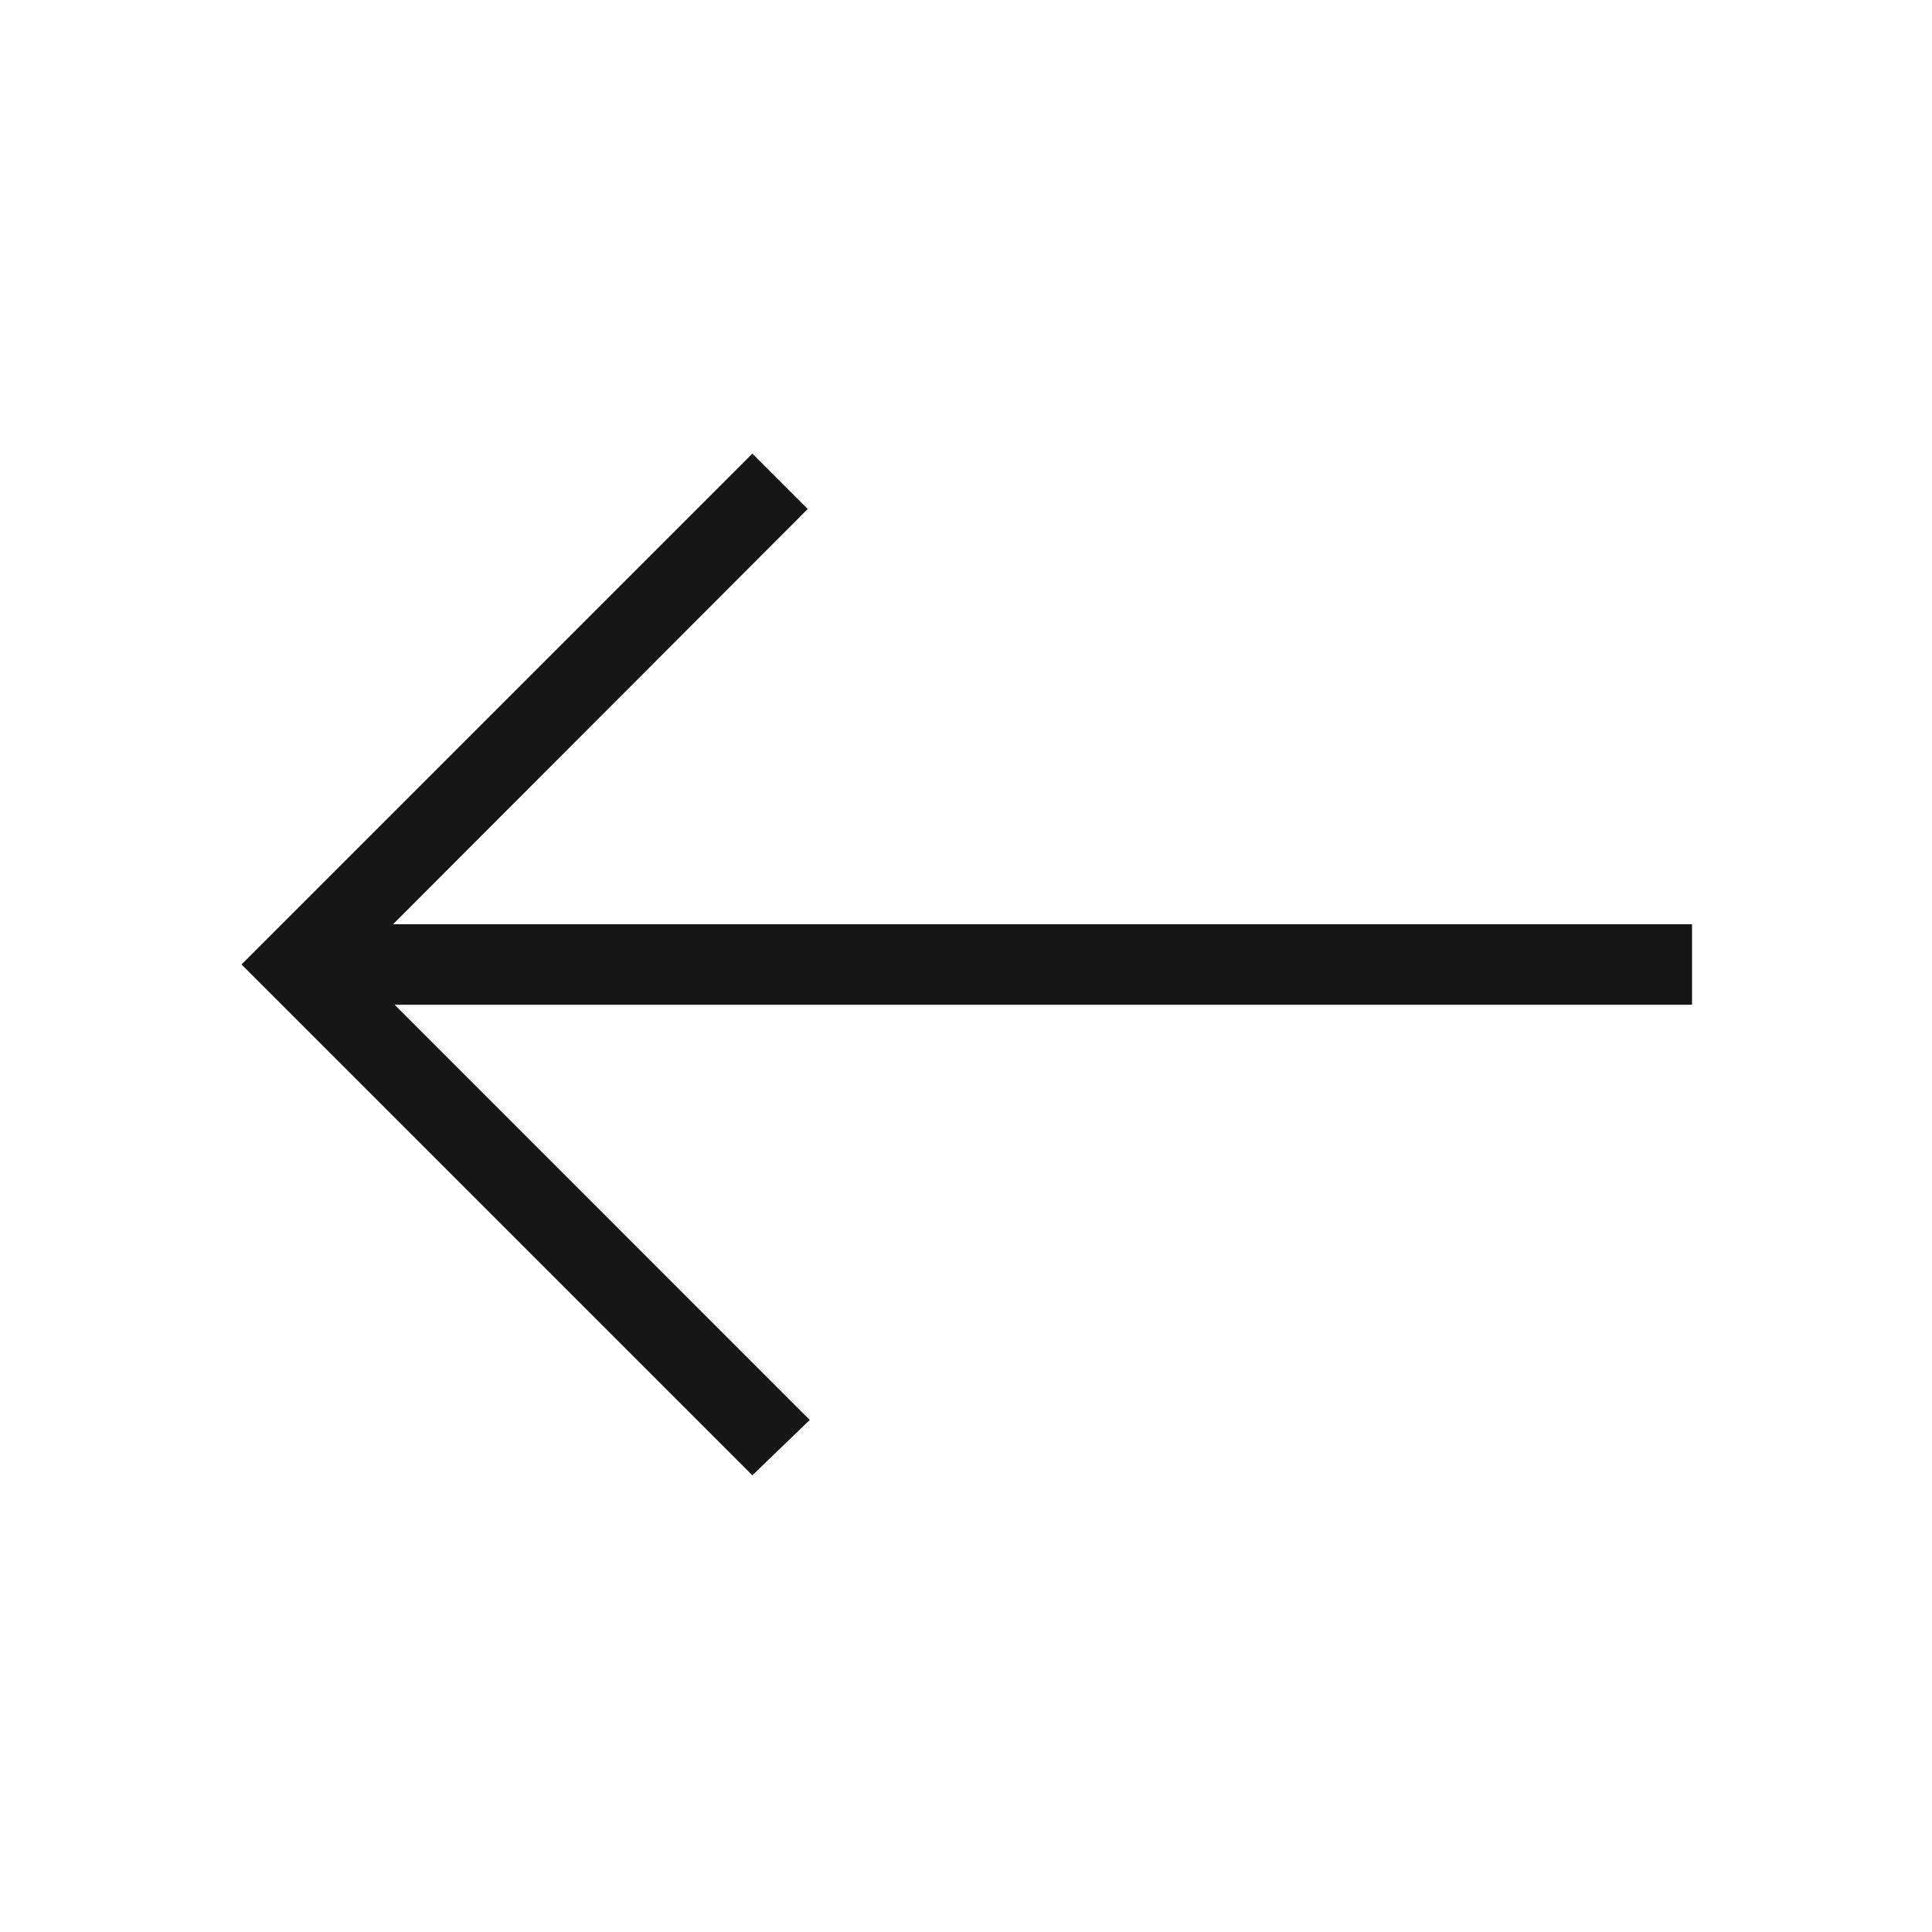
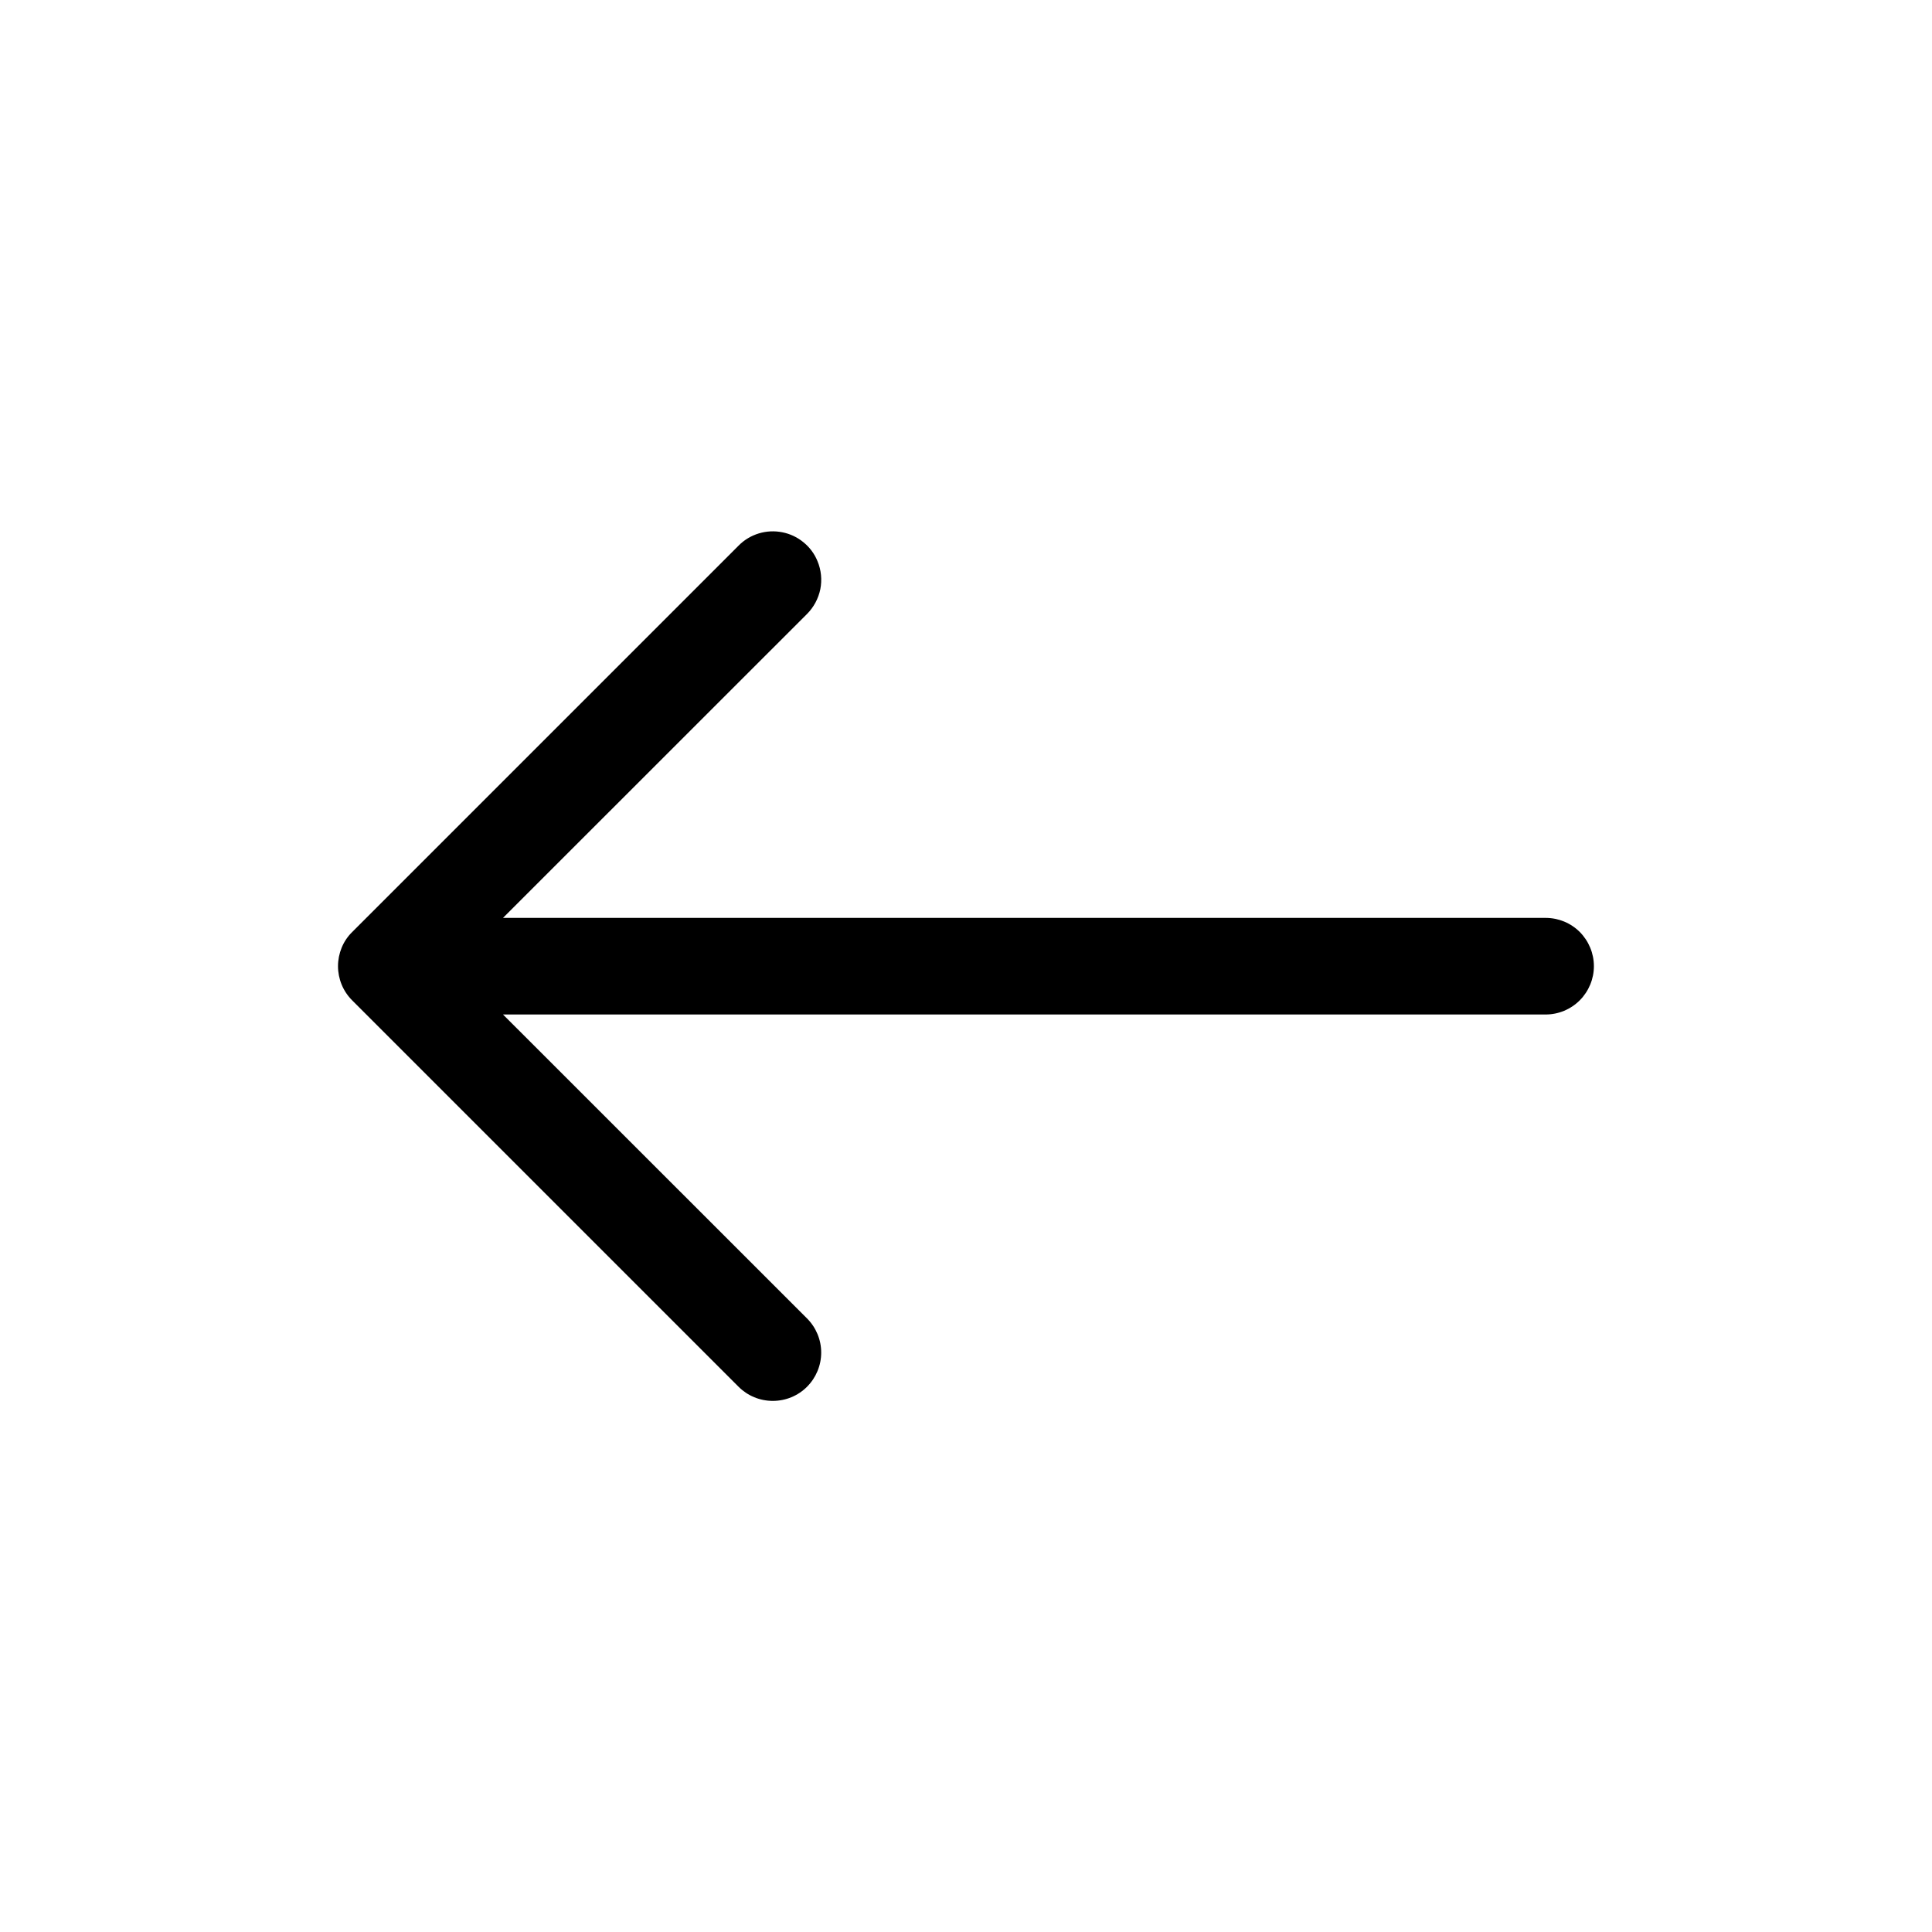
- <svg xmlns="http://www.w3.org/2000/svg" width="24" height="24" viewBox="0 0 24 24" fill="none">
-   <path d="M9.346 18.327L3 11.981L9.346 5.635L10.034 6.323L4.883 11.481H21.019V12.481H4.902L10.059 17.639L9.346 18.327Z" fill="#161616" />
+ <svg xmlns="http://www.w3.org/2000/svg" viewBox="0 0 20 20">
+   <path d="M8.463 5.81C8.432 5.733 8.382 5.666 8.318 5.614C8.254 5.561 8.179 5.526 8.098 5.51C8.017 5.494 7.933 5.498 7.855 5.522C7.776 5.546 7.704 5.589 7.646 5.648L3.646 9.648C3.599 9.694 3.562 9.749 3.537 9.81C3.512 9.871 3.499 9.936 3.499 10.002C3.499 10.067 3.512 10.133 3.537 10.193C3.562 10.254 3.599 10.309 3.646 10.356L7.646 14.356C7.74 14.45 7.867 14.502 8 14.502C8.133 14.502 8.26 14.45 8.354 14.356C8.448 14.262 8.501 14.134 8.501 14.002C8.501 13.869 8.448 13.742 8.354 13.648L5.207 10.502H16C16.133 10.502 16.26 10.449 16.354 10.355C16.447 10.261 16.5 10.134 16.5 10.002C16.5 9.869 16.447 9.742 16.354 9.648C16.26 9.554 16.133 9.502 16 9.502H5.207L8.354 6.356C8.424 6.286 8.472 6.196 8.492 6.099C8.511 6.002 8.501 5.901 8.463 5.81Z" fill="inherit" />
</svg>
